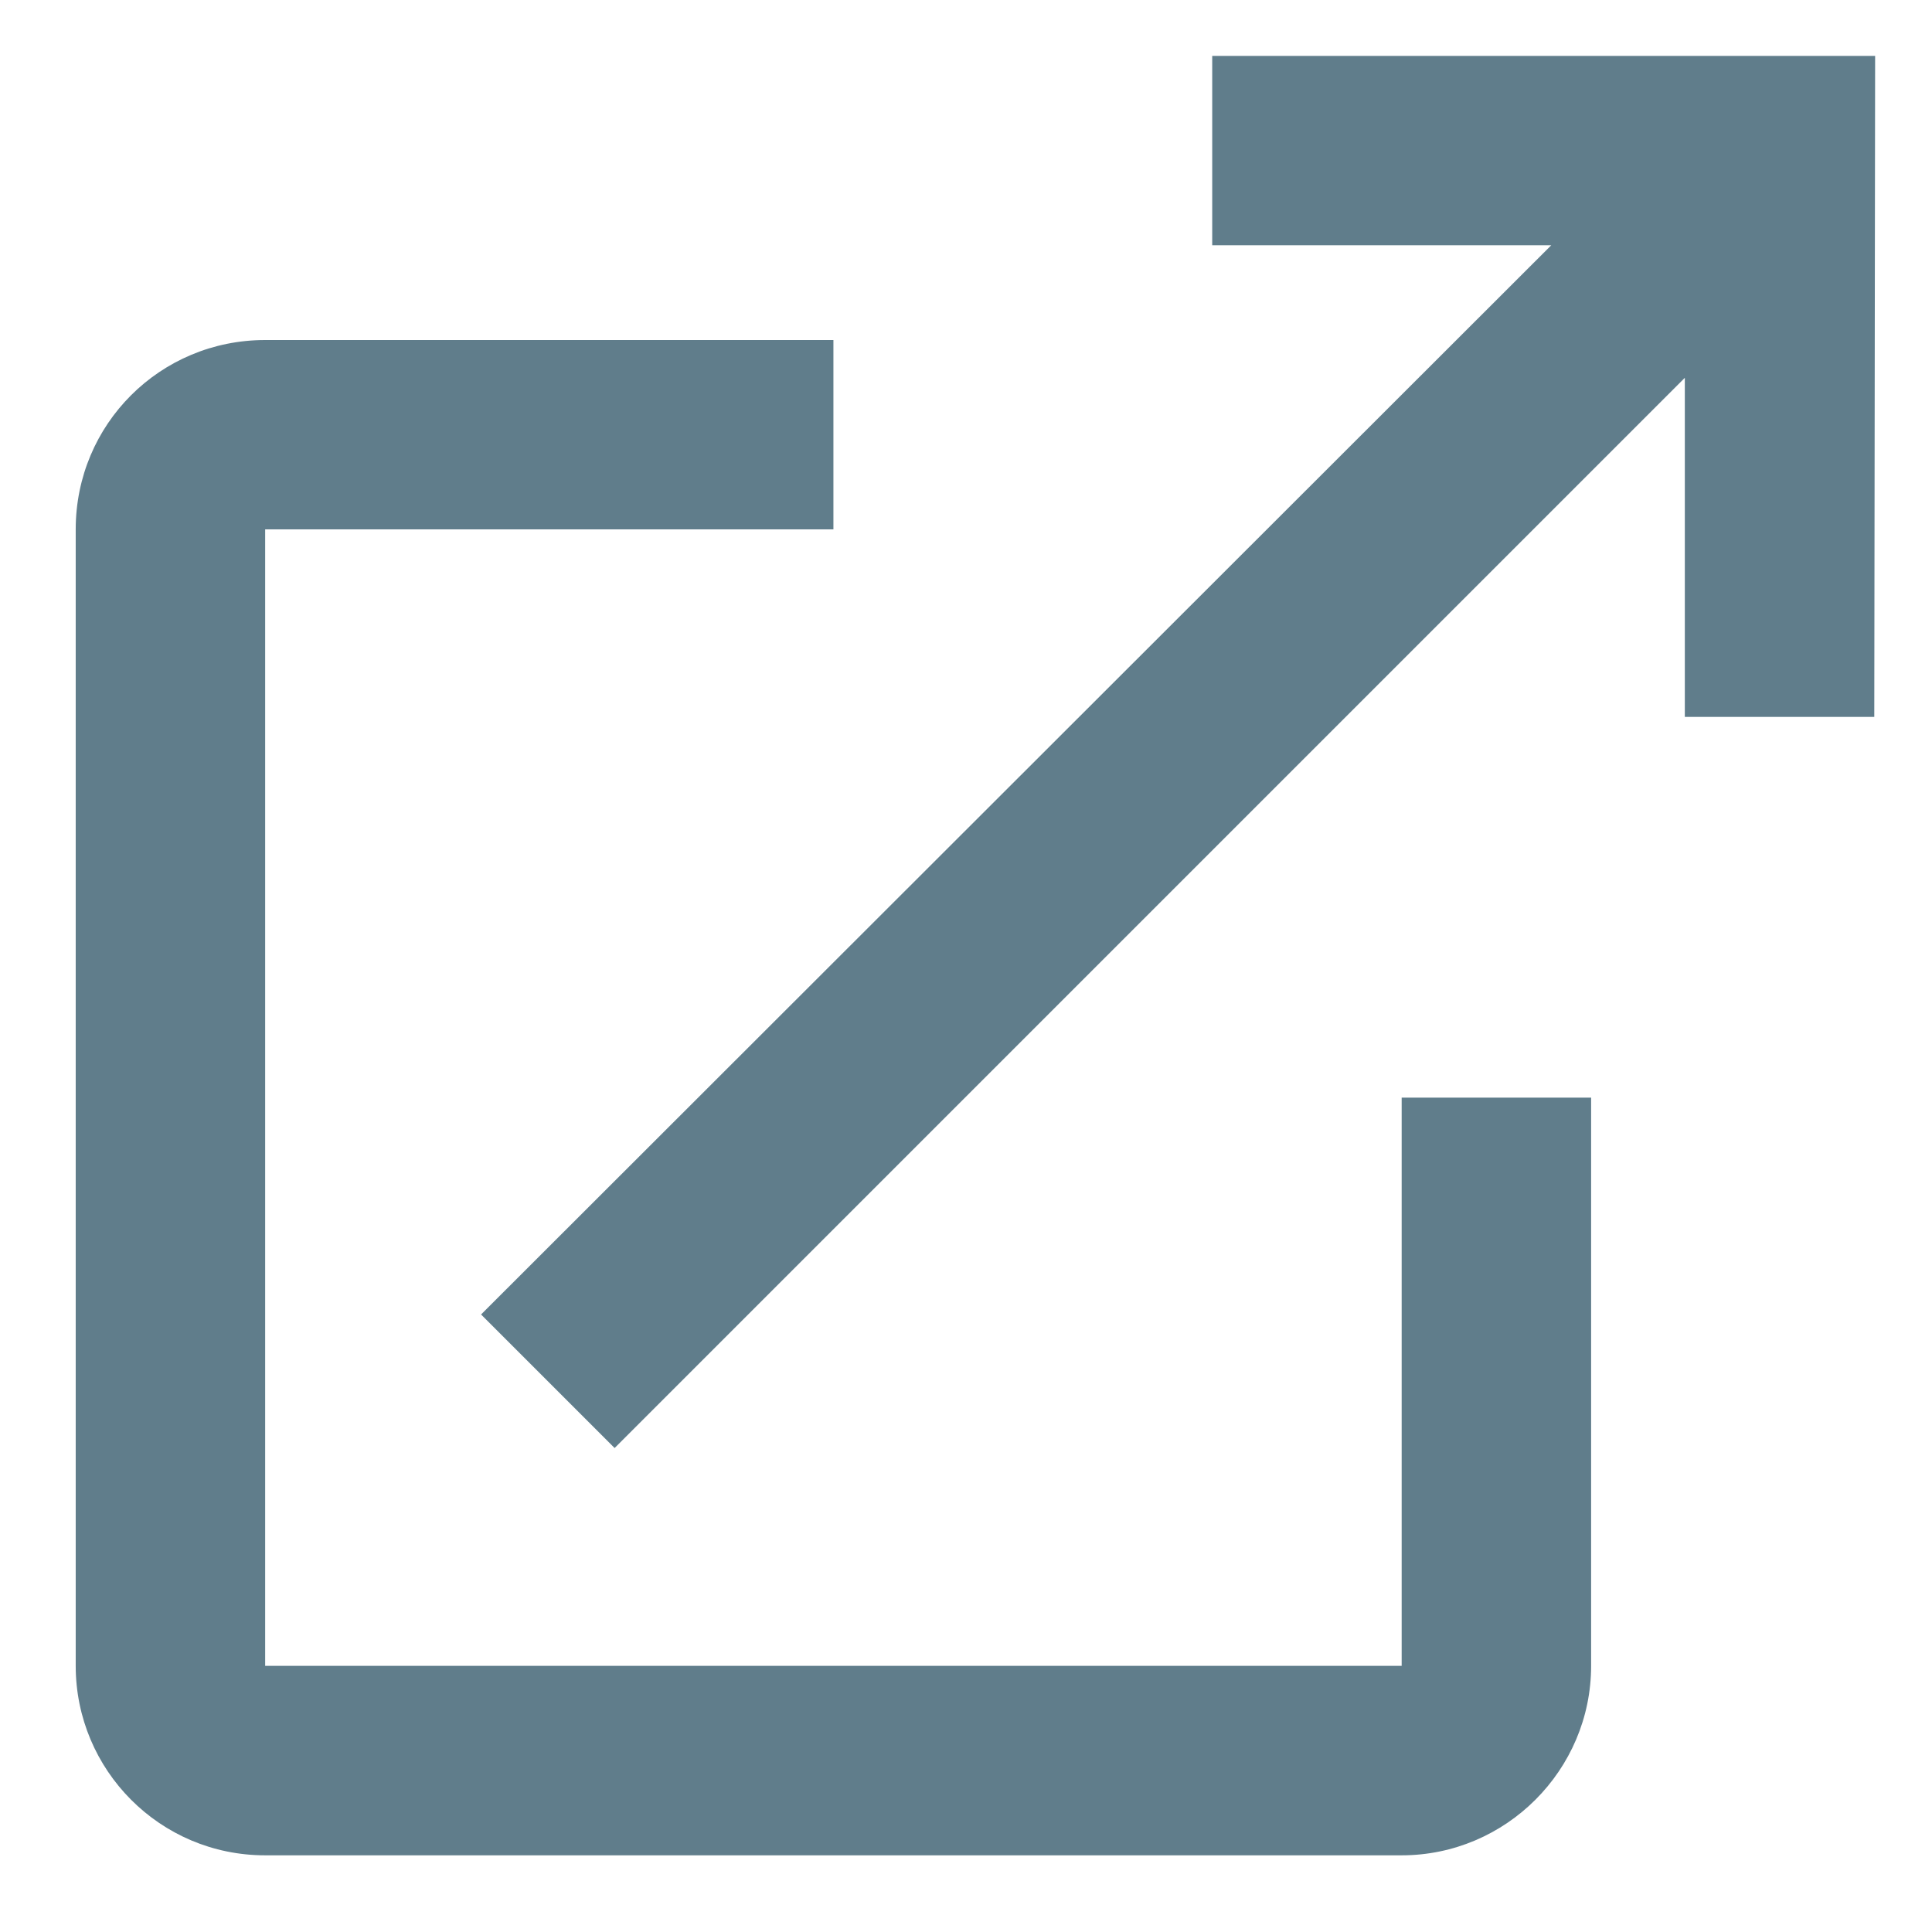
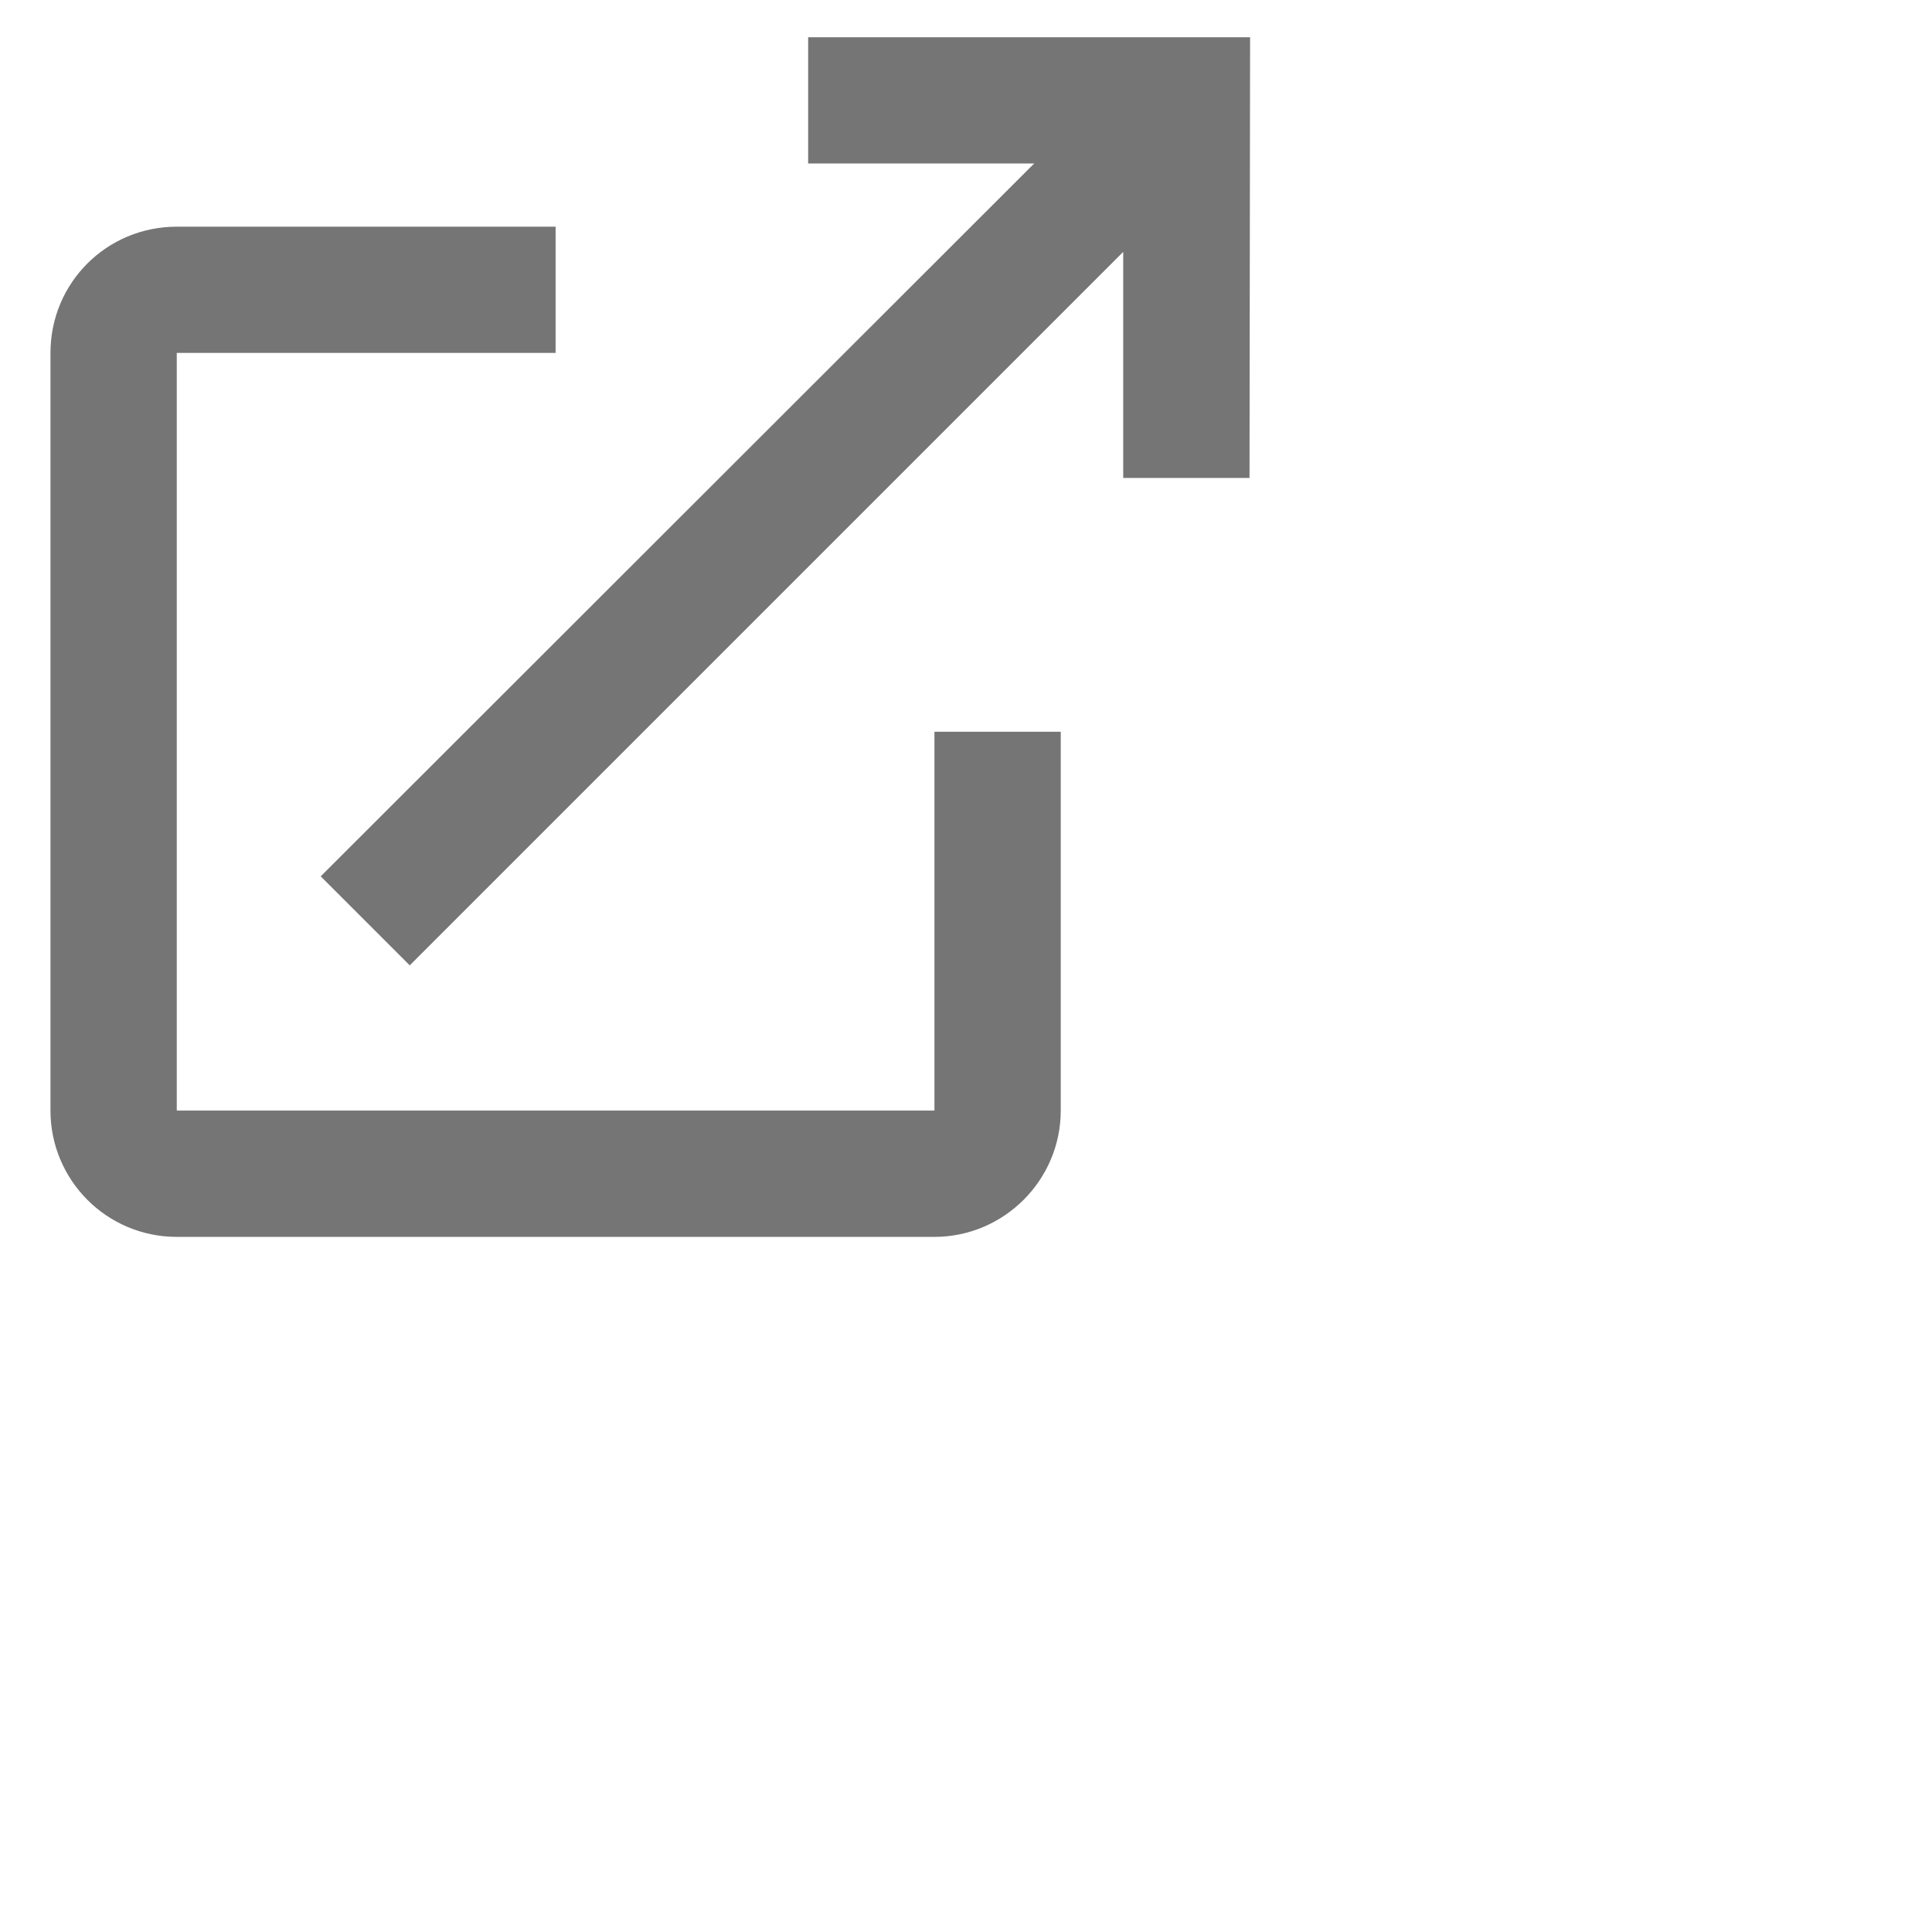
- <svg xmlns="http://www.w3.org/2000/svg" width="16" height="16" viewBox="0 0 16 16" fill="none">
-   <path d="M6.902 4.384V2.816H2.196C1.325 2.816 0.627 3.514 0.627 4.384V13.796C0.627 14.659 1.325 15.365 2.196 15.365H11.608C12.471 15.365 13.177 14.659 13.177 13.796V9.09H11.608V13.796H2.196V4.384H6.902Z" fill="#607D8B" />
-   <path d="M15.529 0.463H10.039V2.031H12.847L3.984 10.886L5.09 11.992L13.953 3.129V5.937H15.522L15.529 0.463Z" fill="#607D8B" />
+ <svg xmlns="http://www.w3.org/2000/svg" version="1.1" id="Calque_1" x="0px" y="0px" viewBox="0 0 24 24" style="enable-background:new 0 0 24 24;" xml:space="preserve">
+   <g fill="none" fill-rule="evenodd">
+     <path d="M6.902 4.384V2.816H2.196C1.325 2.816 0.627 3.514 0.627 4.384V13.796C0.627 14.659 1.325 15.365 2.196 15.365H11.608C12.471 15.365 13.177 14.659 13.177 13.796V9.09H11.608V13.796H2.196V4.384H6.902Z" fill="#757575" />
+     <path d="M15.529 0.463H10.039V2.031H12.847L3.984 10.886L5.09 11.992L13.953 3.129V5.937H15.522L15.529 0.463Z" fill="#757575" />
+   </g>
</svg>
